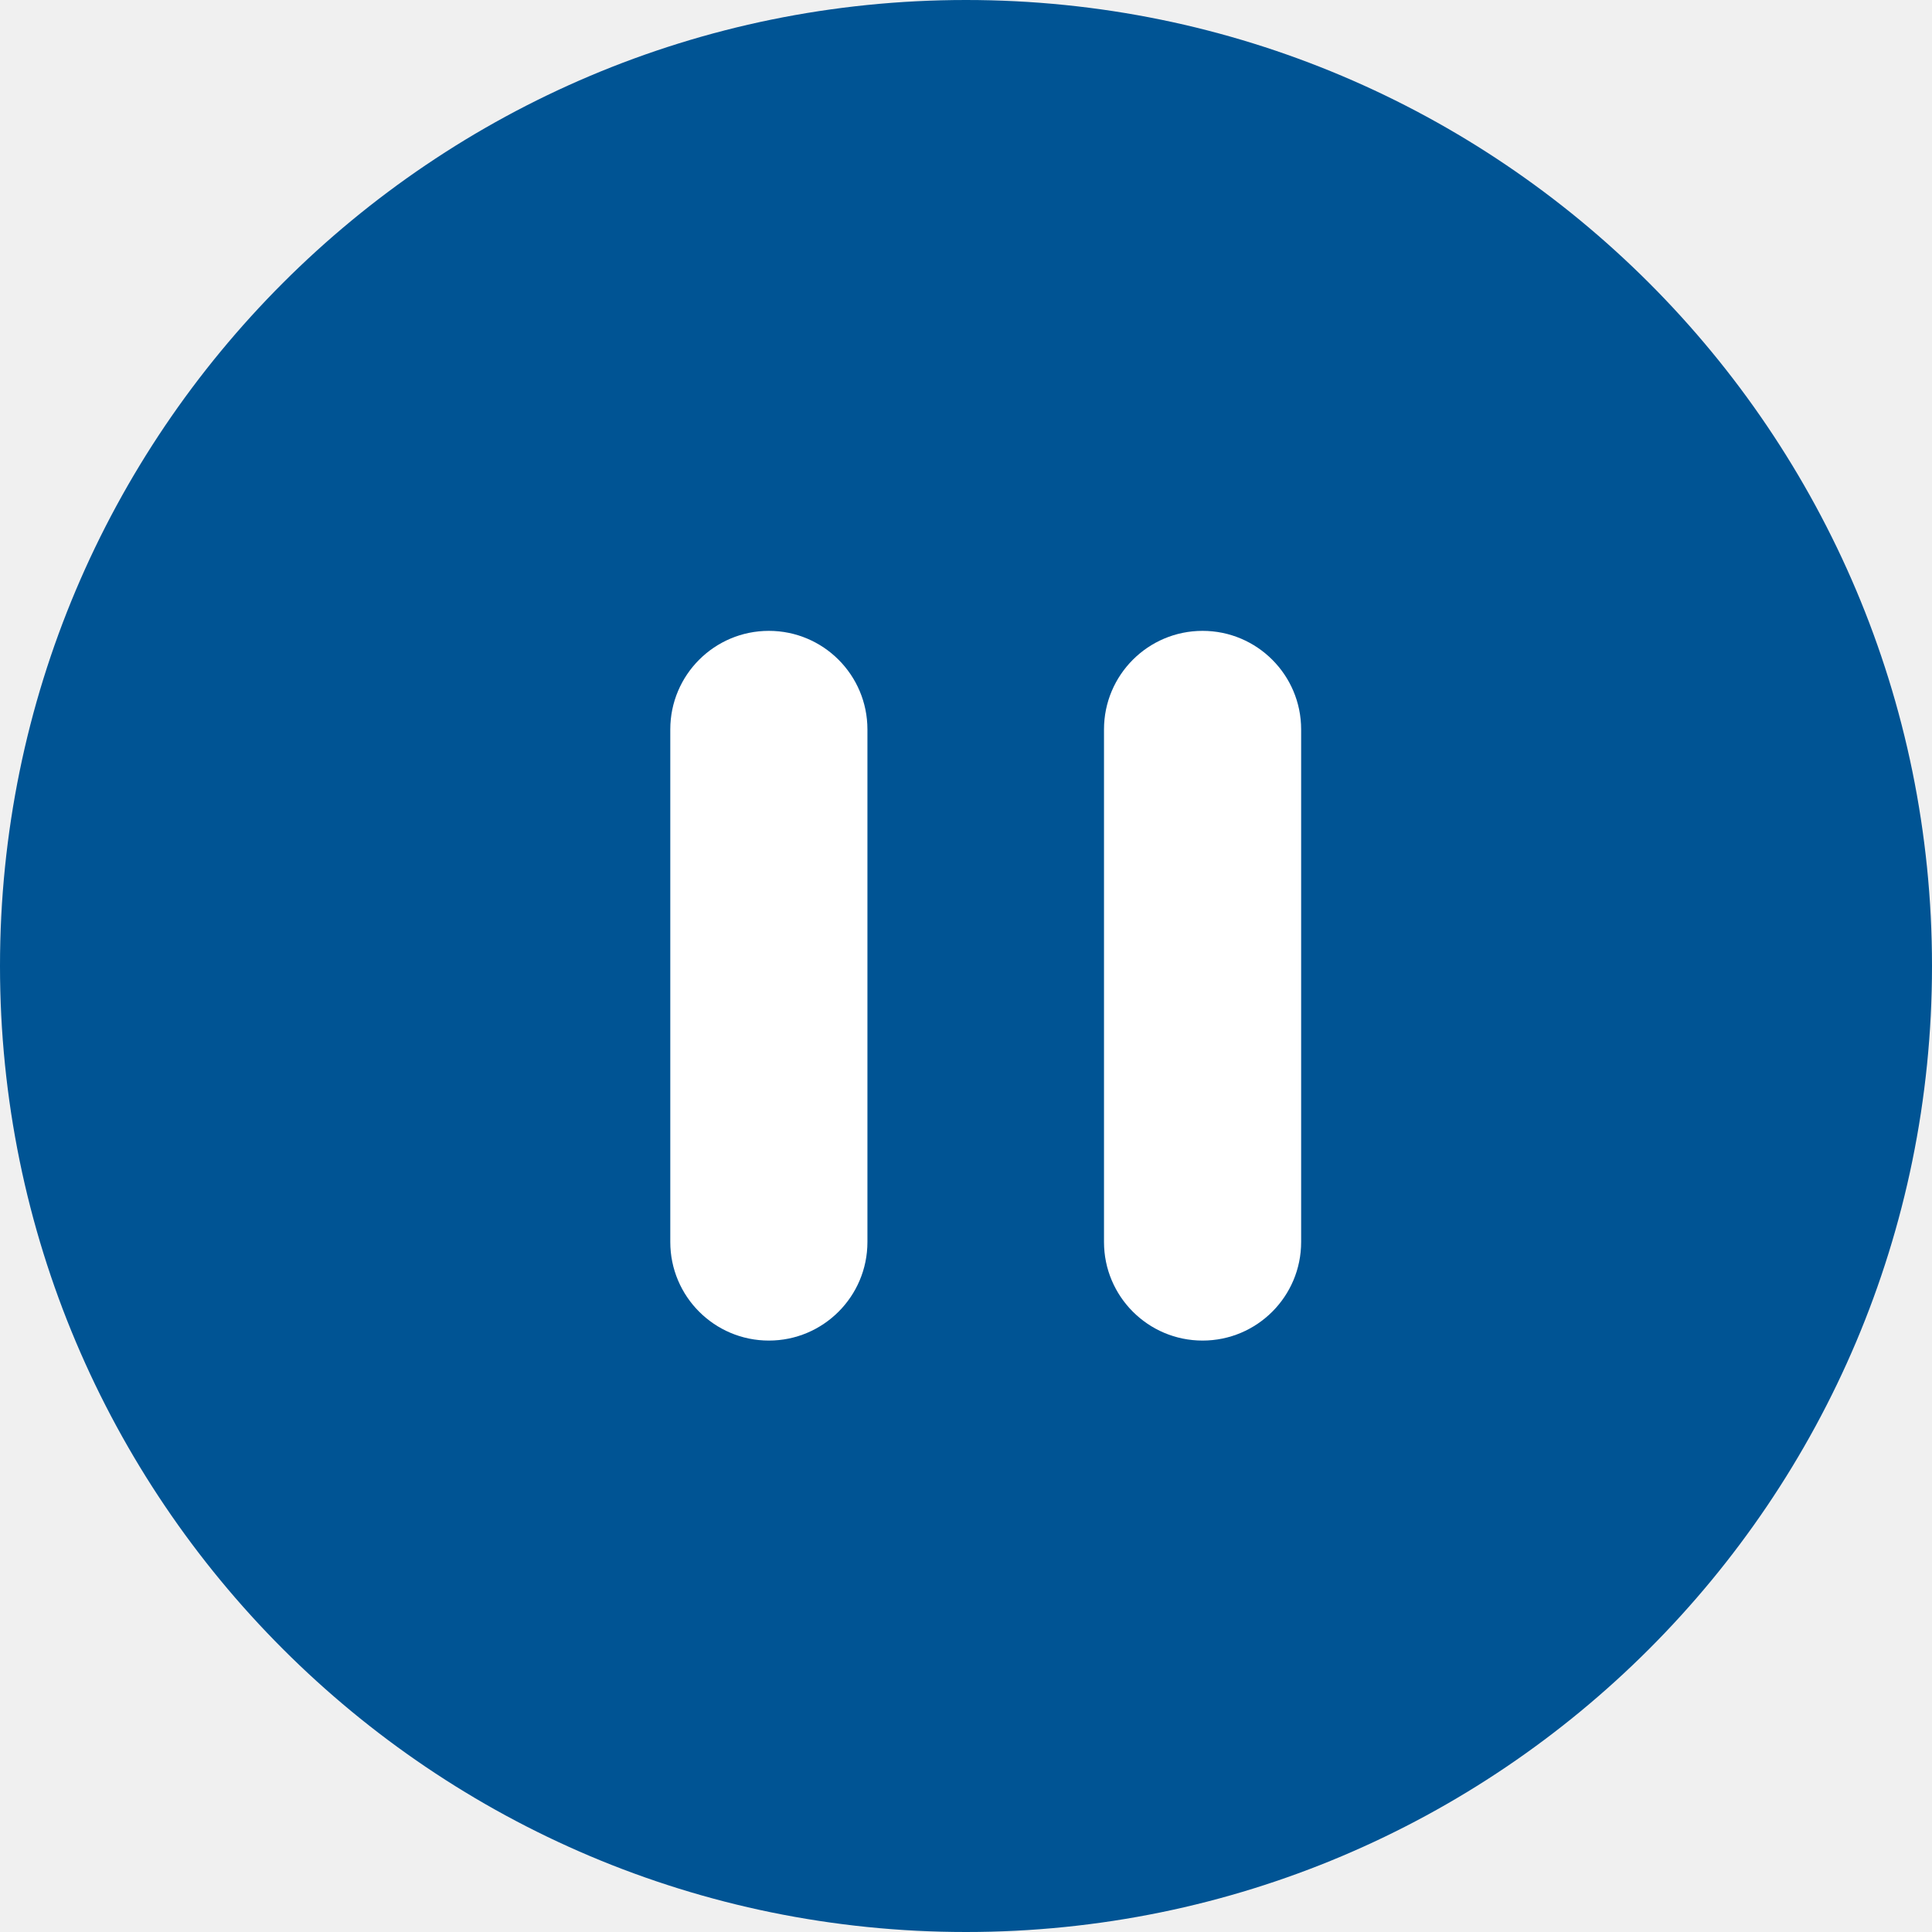
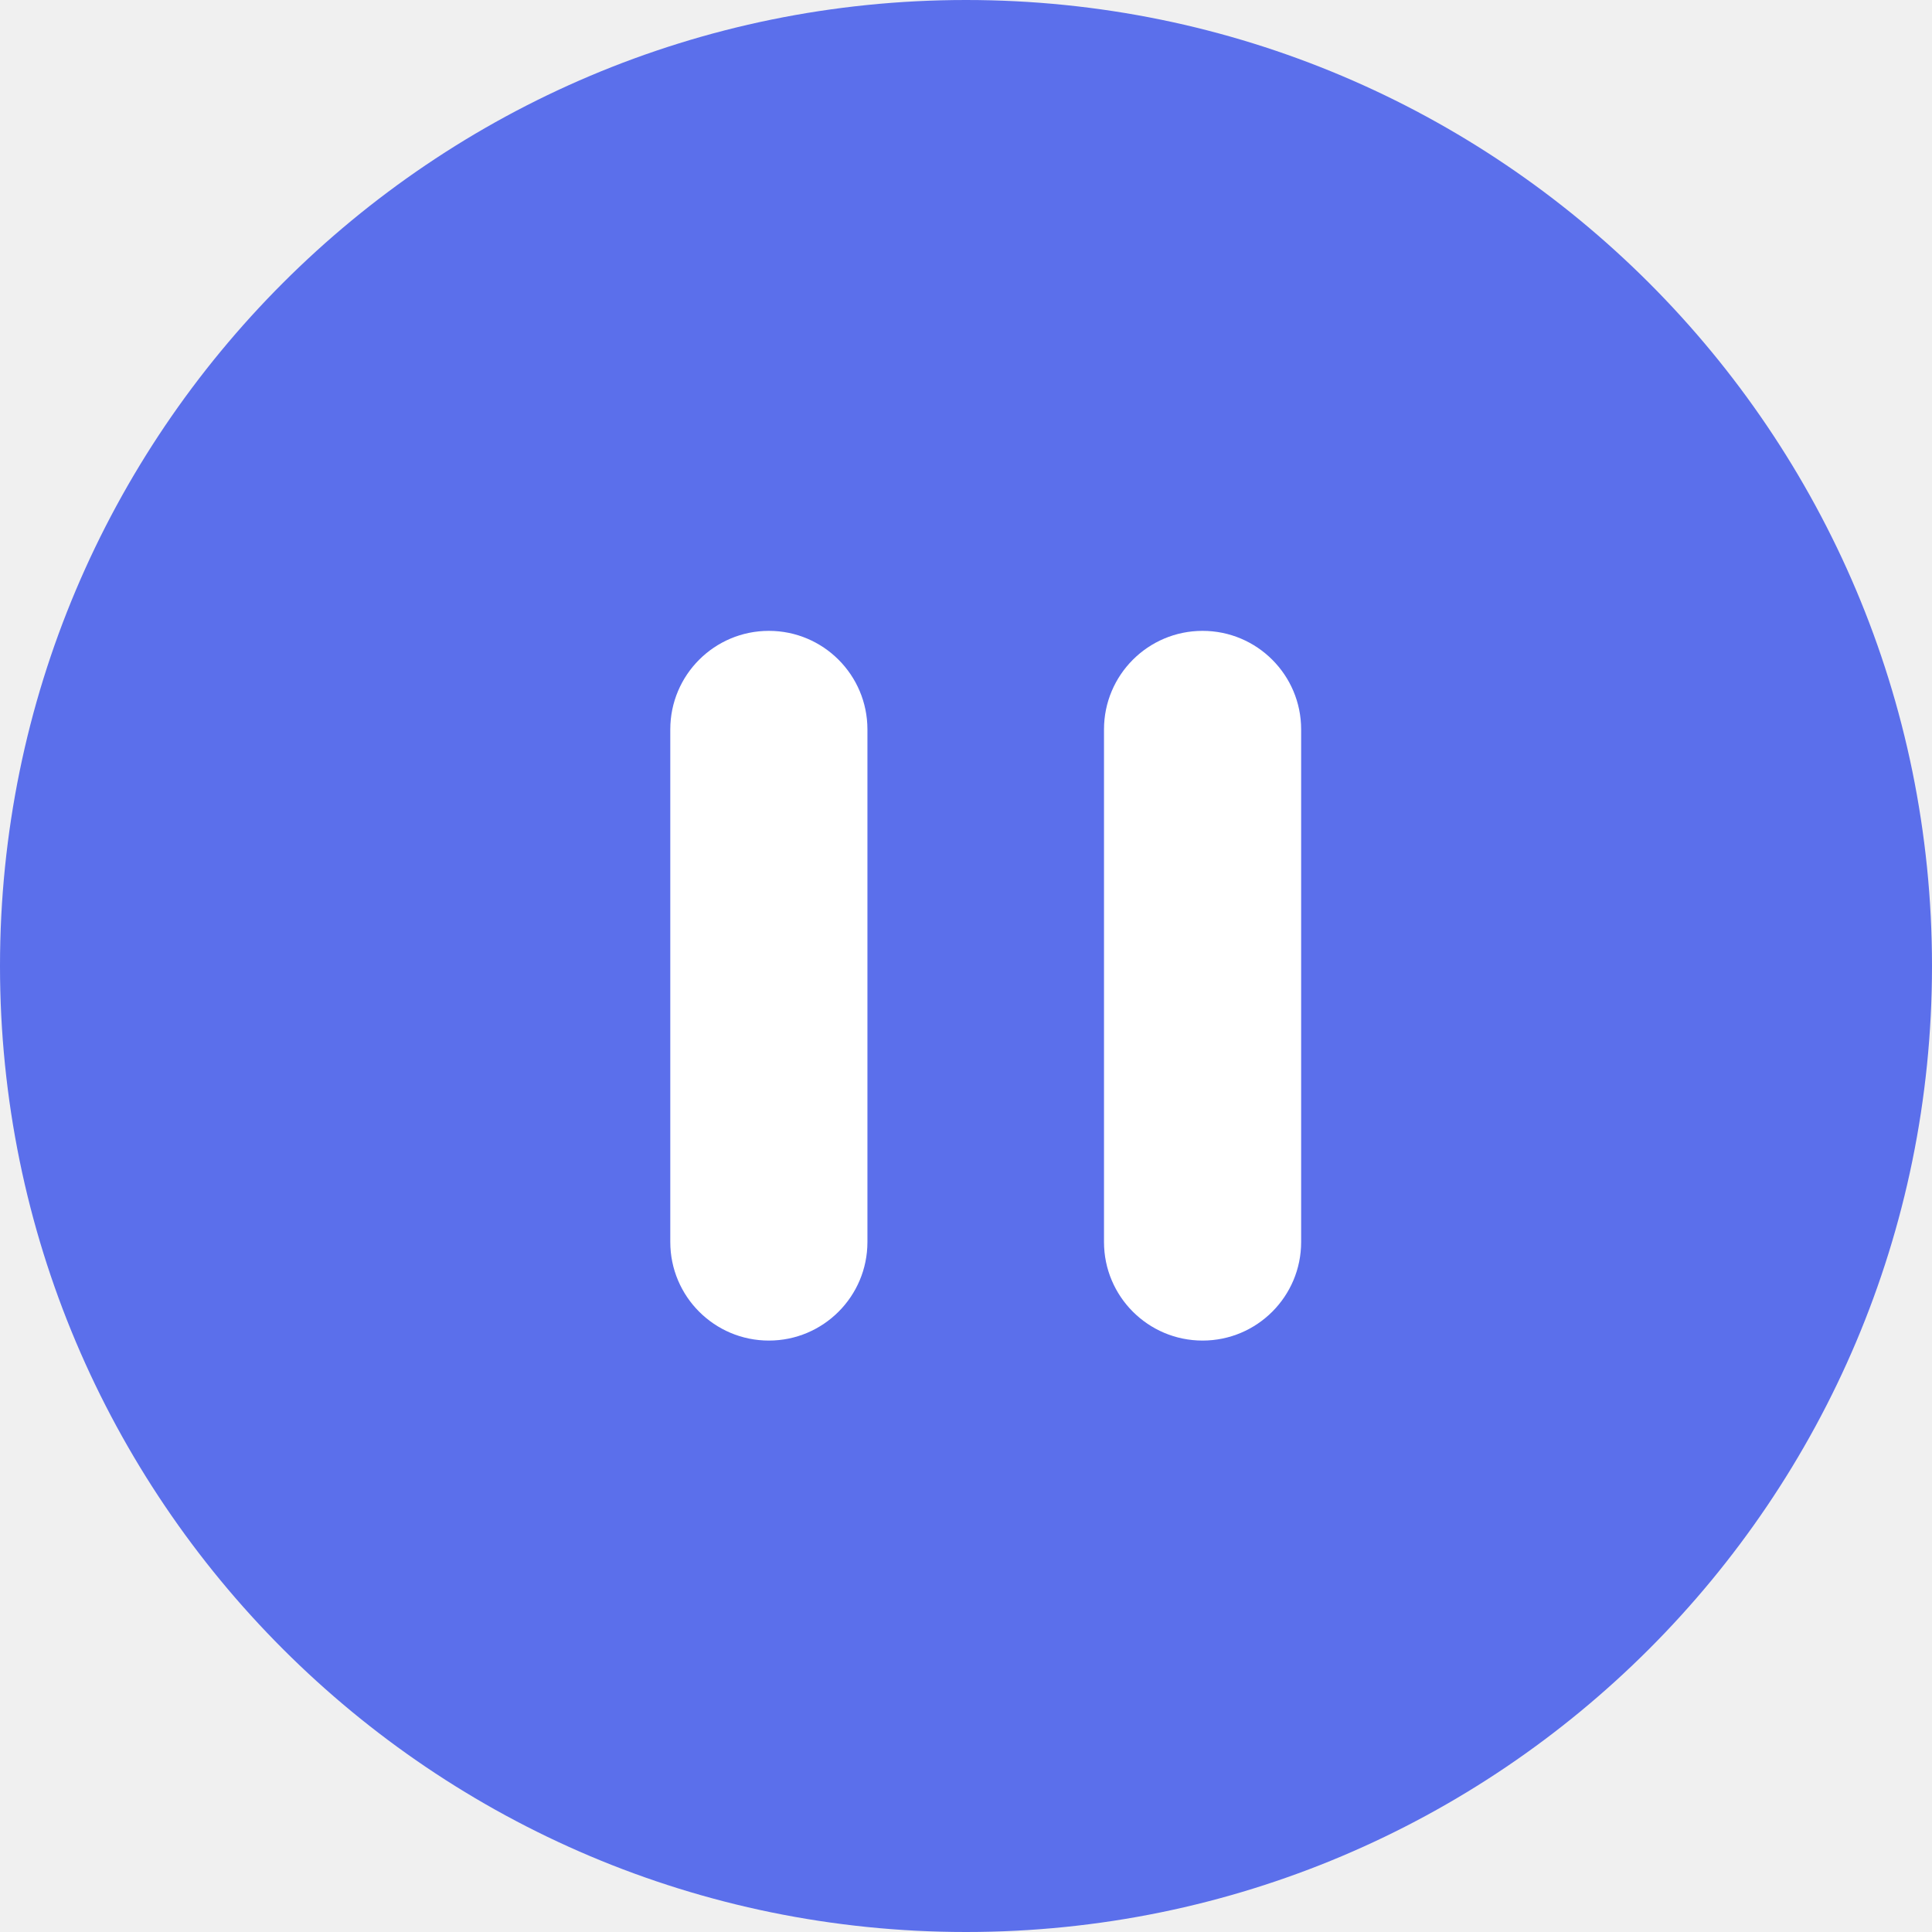
<svg xmlns="http://www.w3.org/2000/svg" width="49" height="49" viewBox="0 0 49 49">
  <g id="组_635" data-name="组 635" transform="translate(-1100 -342)">
-     <circle id="椭圆_11" data-name="椭圆 11" cx="24.5" cy="24.5" r="24.5" transform="translate(1100 342)" fill="rgb(0, 84, 148)" />
+     <circle id="椭圆_11" data-name="椭圆 11" cx="24.5" cy="24.5" r="24.5" transform="translate(1100 342)" fill="#5B6FEB" />
    <g id="组_634" data-name="组 634" transform="translate(0.156 -21.258)">
      <rect id="矩形_103" data-name="矩形 103" width="5" height="18" rx="2.5" transform="translate(1116.844 379.258)" fill="#fff" />
      <rect id="矩形_104" data-name="矩形 104" width="5" height="18" rx="2.5" transform="translate(1127.844 379.258)" fill="#fff" />
    </g>
  </g>
</svg>
